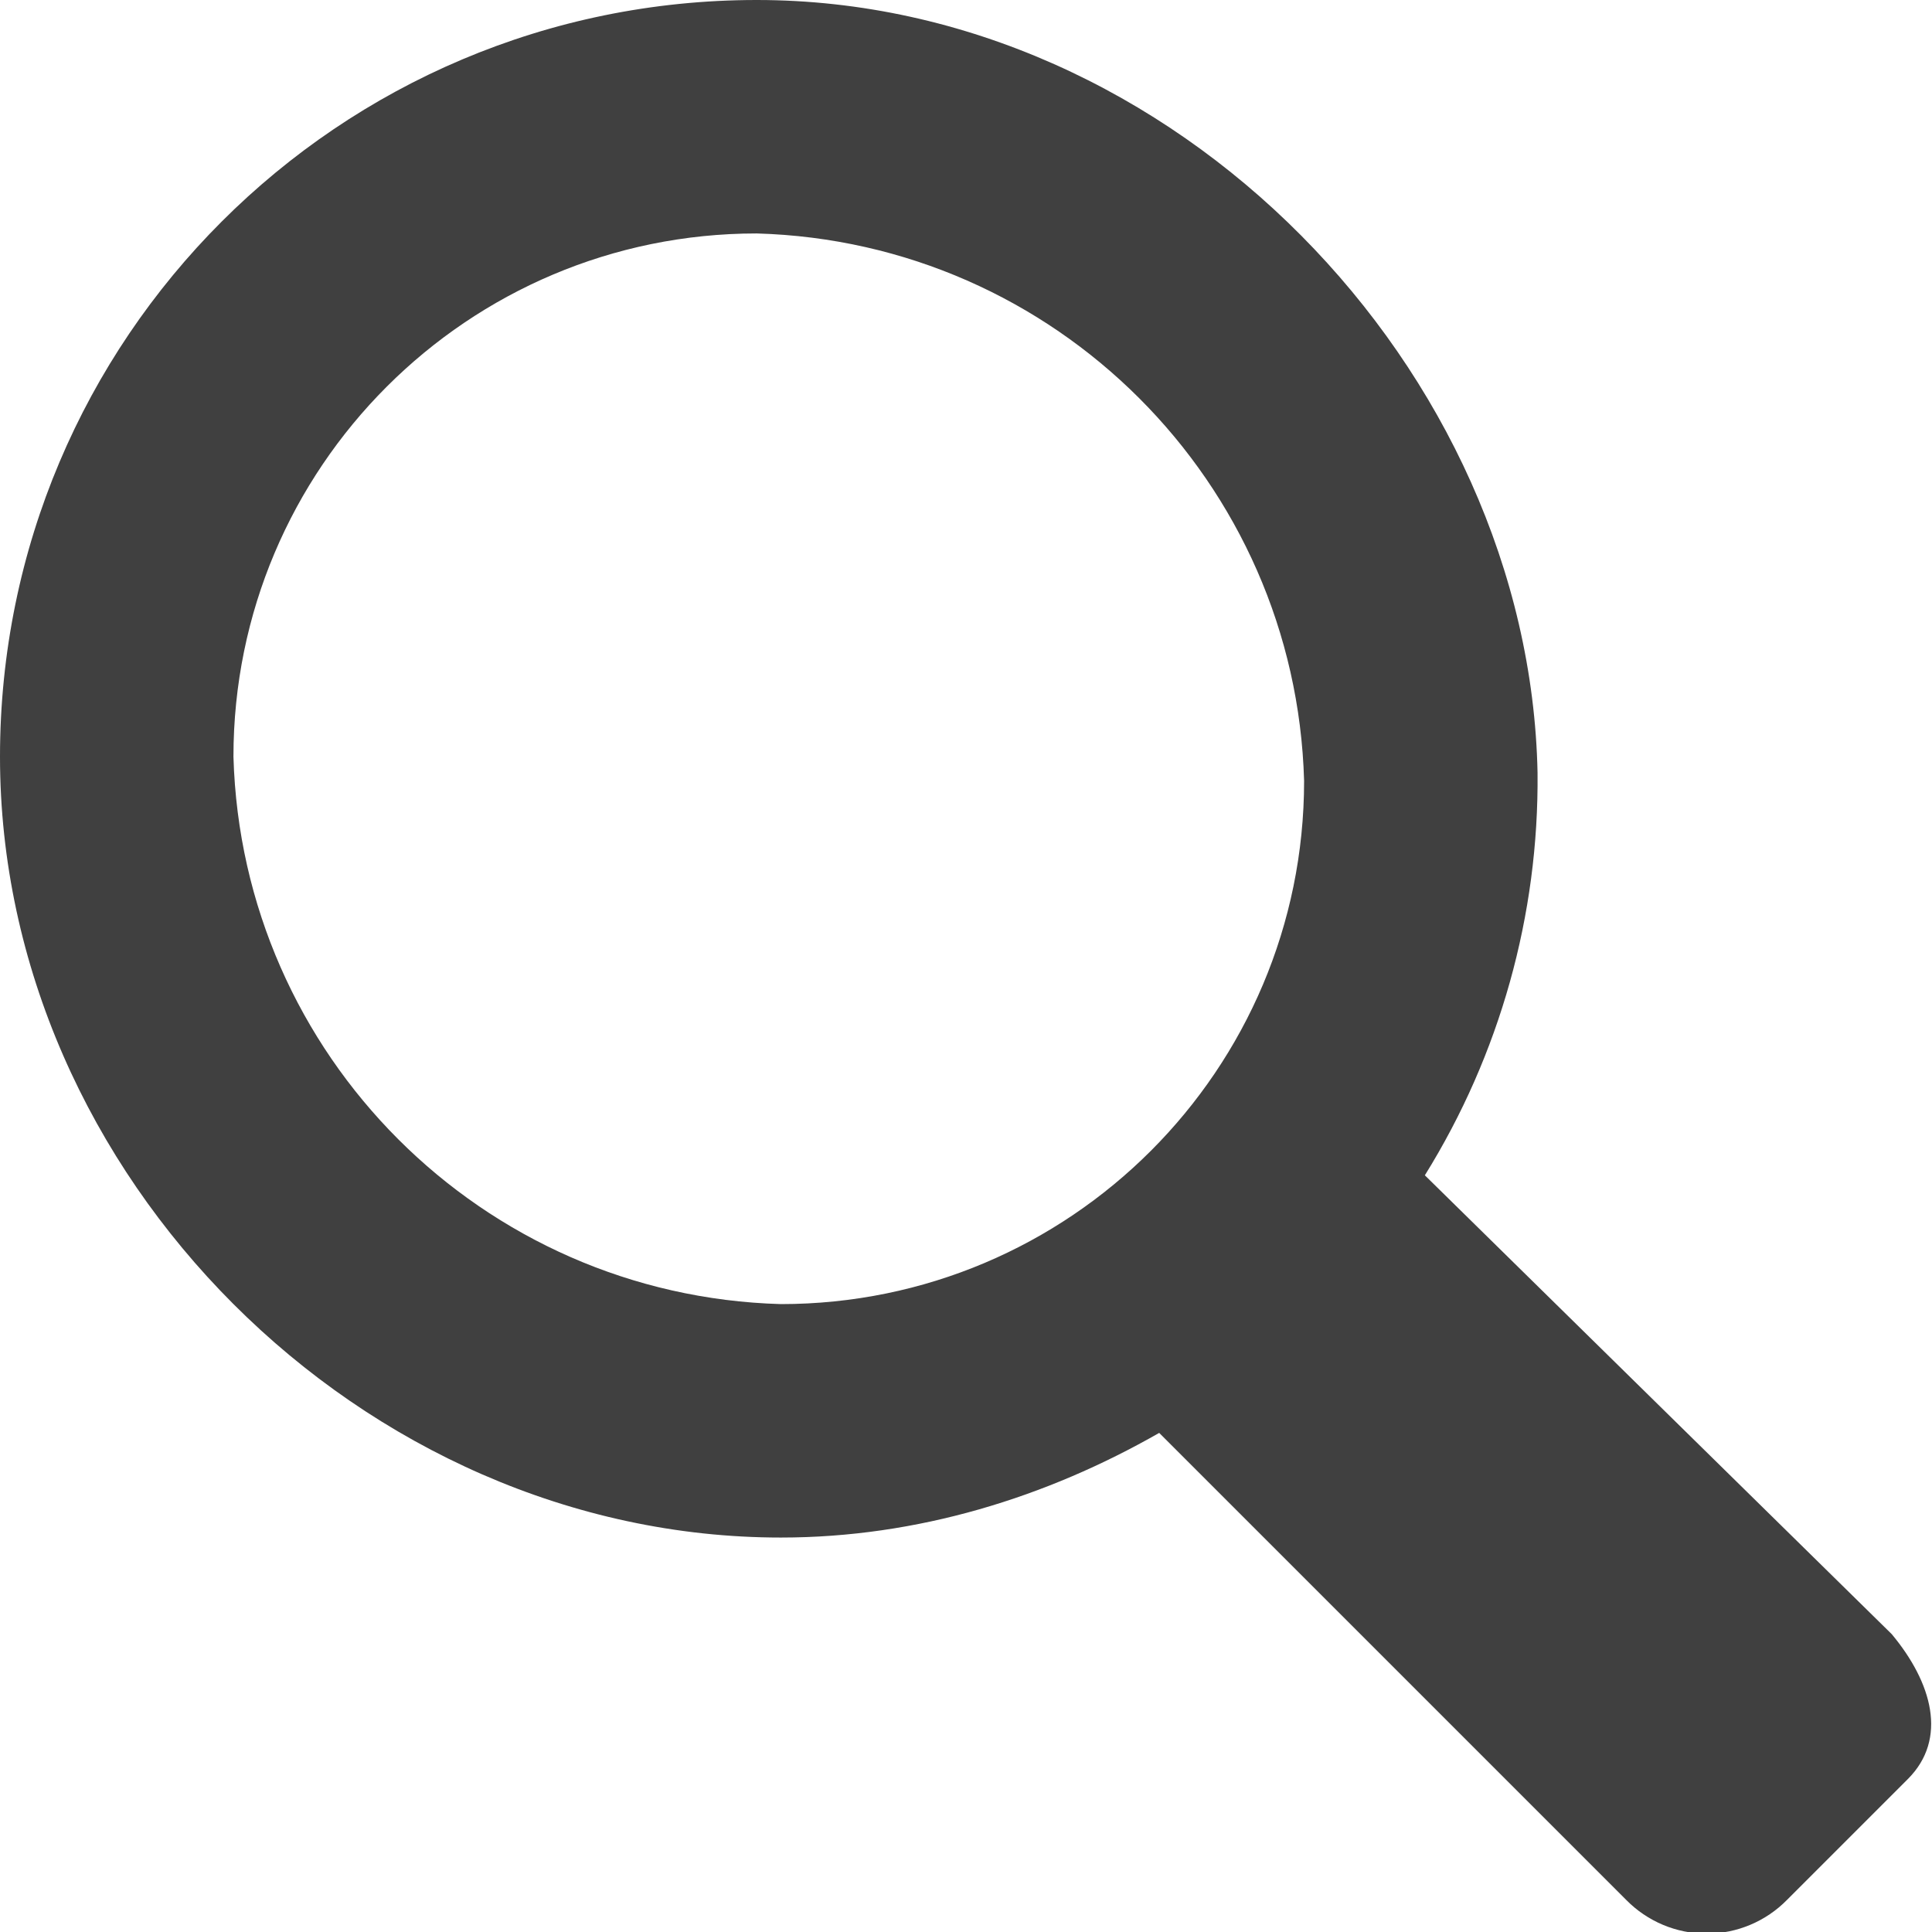
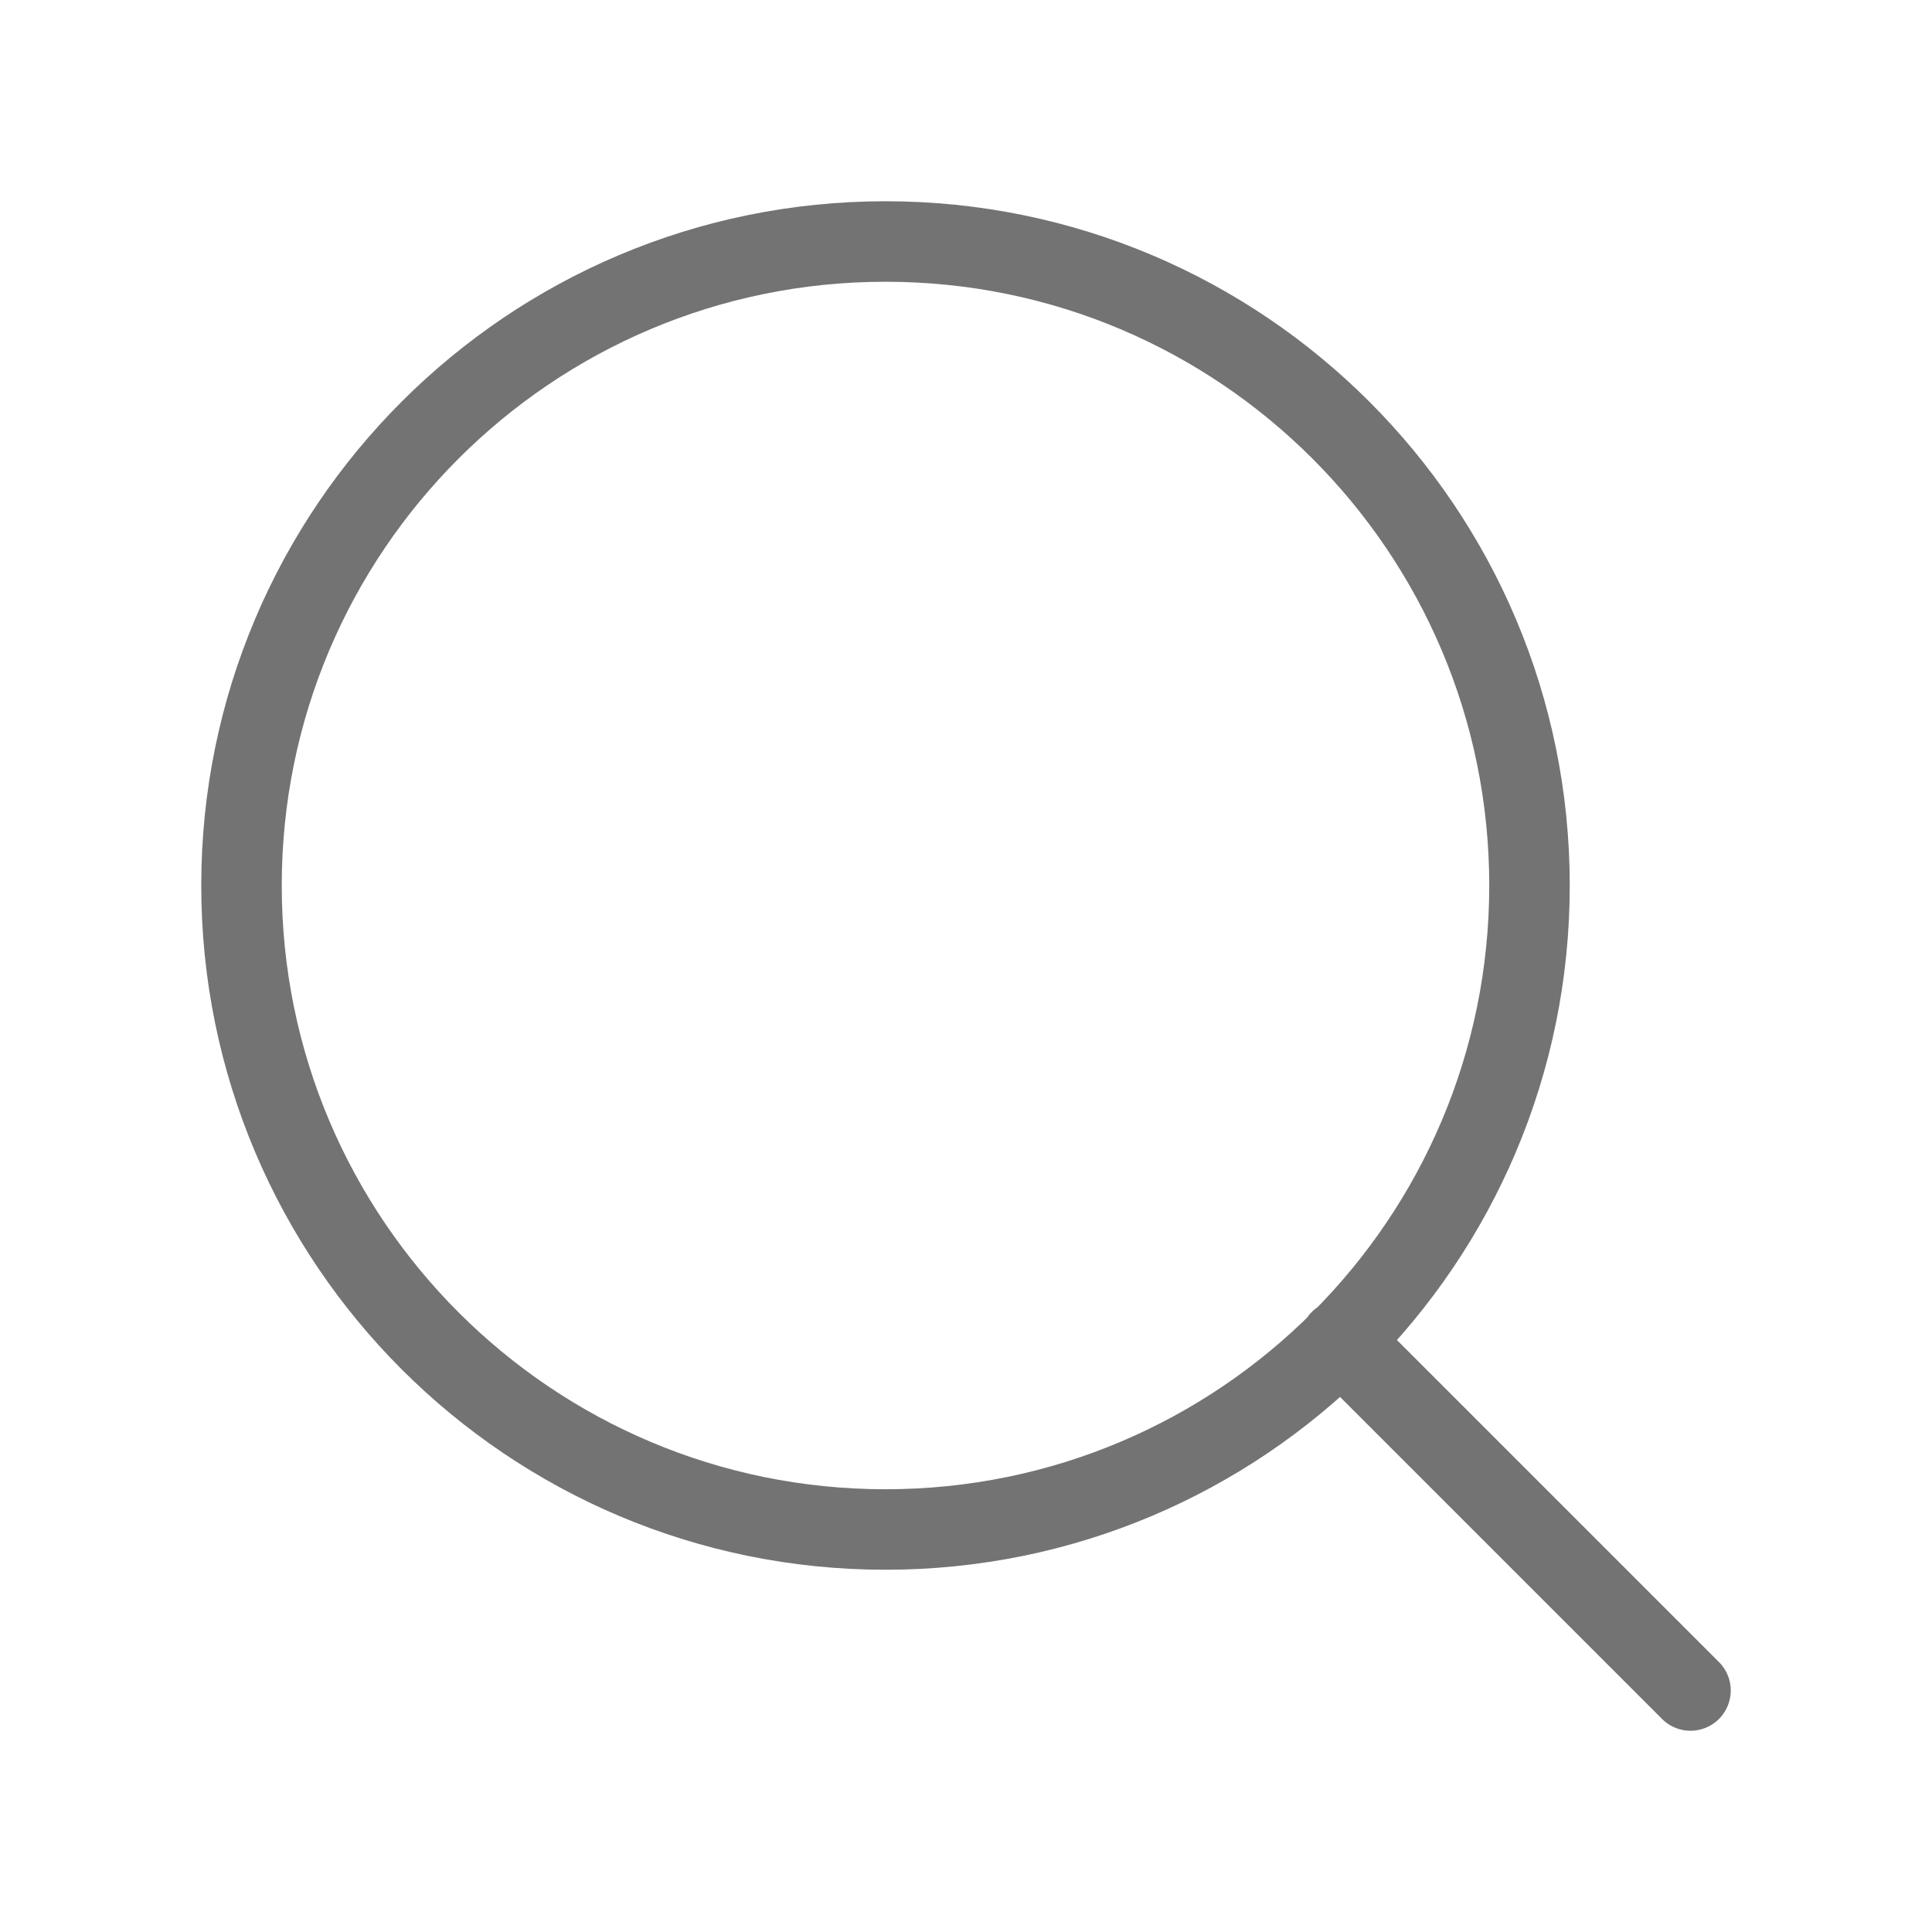
<svg xmlns="http://www.w3.org/2000/svg" width="24" height="24" fill="none">
-   <path fill="#404040" d="M23.5 20.3l-5.8-5.7a9.3 9.3 0 001.4-5C19 4.6 14.6 0 9.4 0A9.4 9.4 0 000 9.4c0 5.2 4.5 9.7 9.7 9.7 1.7 0 3.3-.5 4.7-1.3l5.8 5.8a1.4 1.4 0 002 0l1.5-1.5c.5-.5.3-1.2-.2-1.8zM2.9 9.4a6.5 6.5 0 016.5-6.5 7 7 0 016.8 6.8 6.5 6.5 0 01-6.5 6.5 7 7 0 01-6.8-6.8z" />
+   <path d="M11 19a8 8 0 100-16 8 8 0 000 16zM21 21l-4.35-4.35" stroke="#737373" stroke-linecap="round" stroke-linejoin="round" />
</svg>
